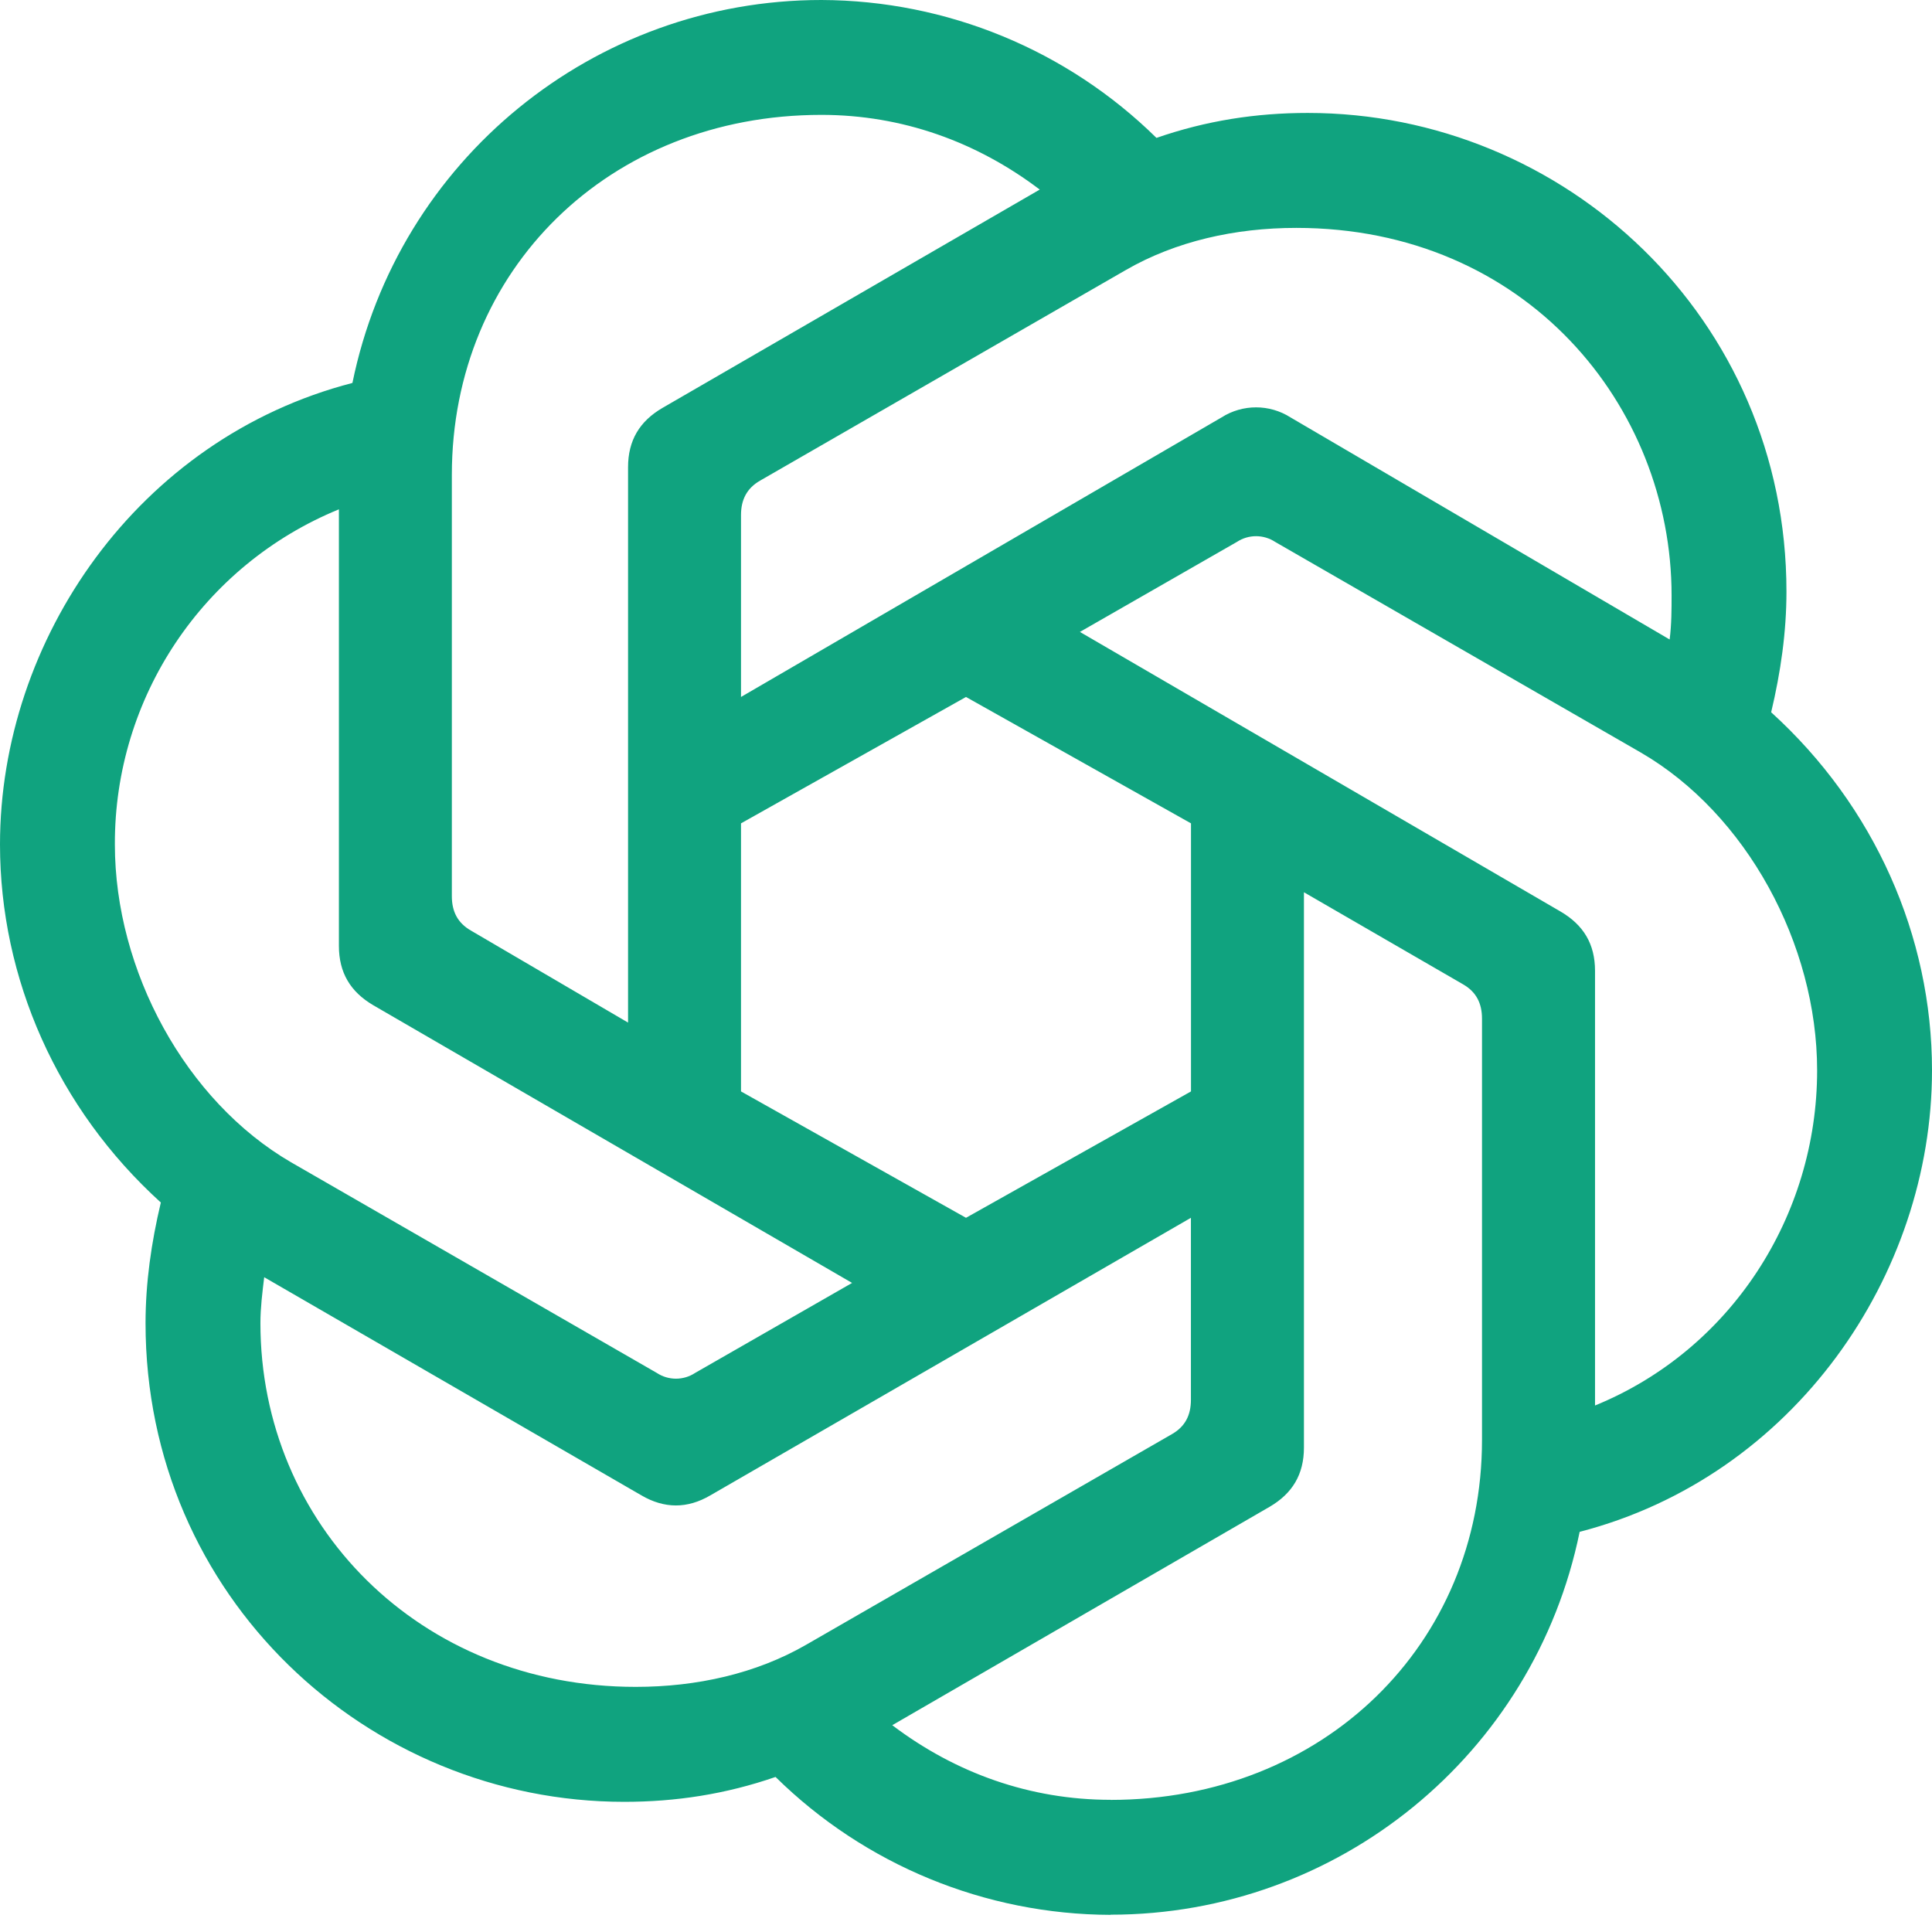
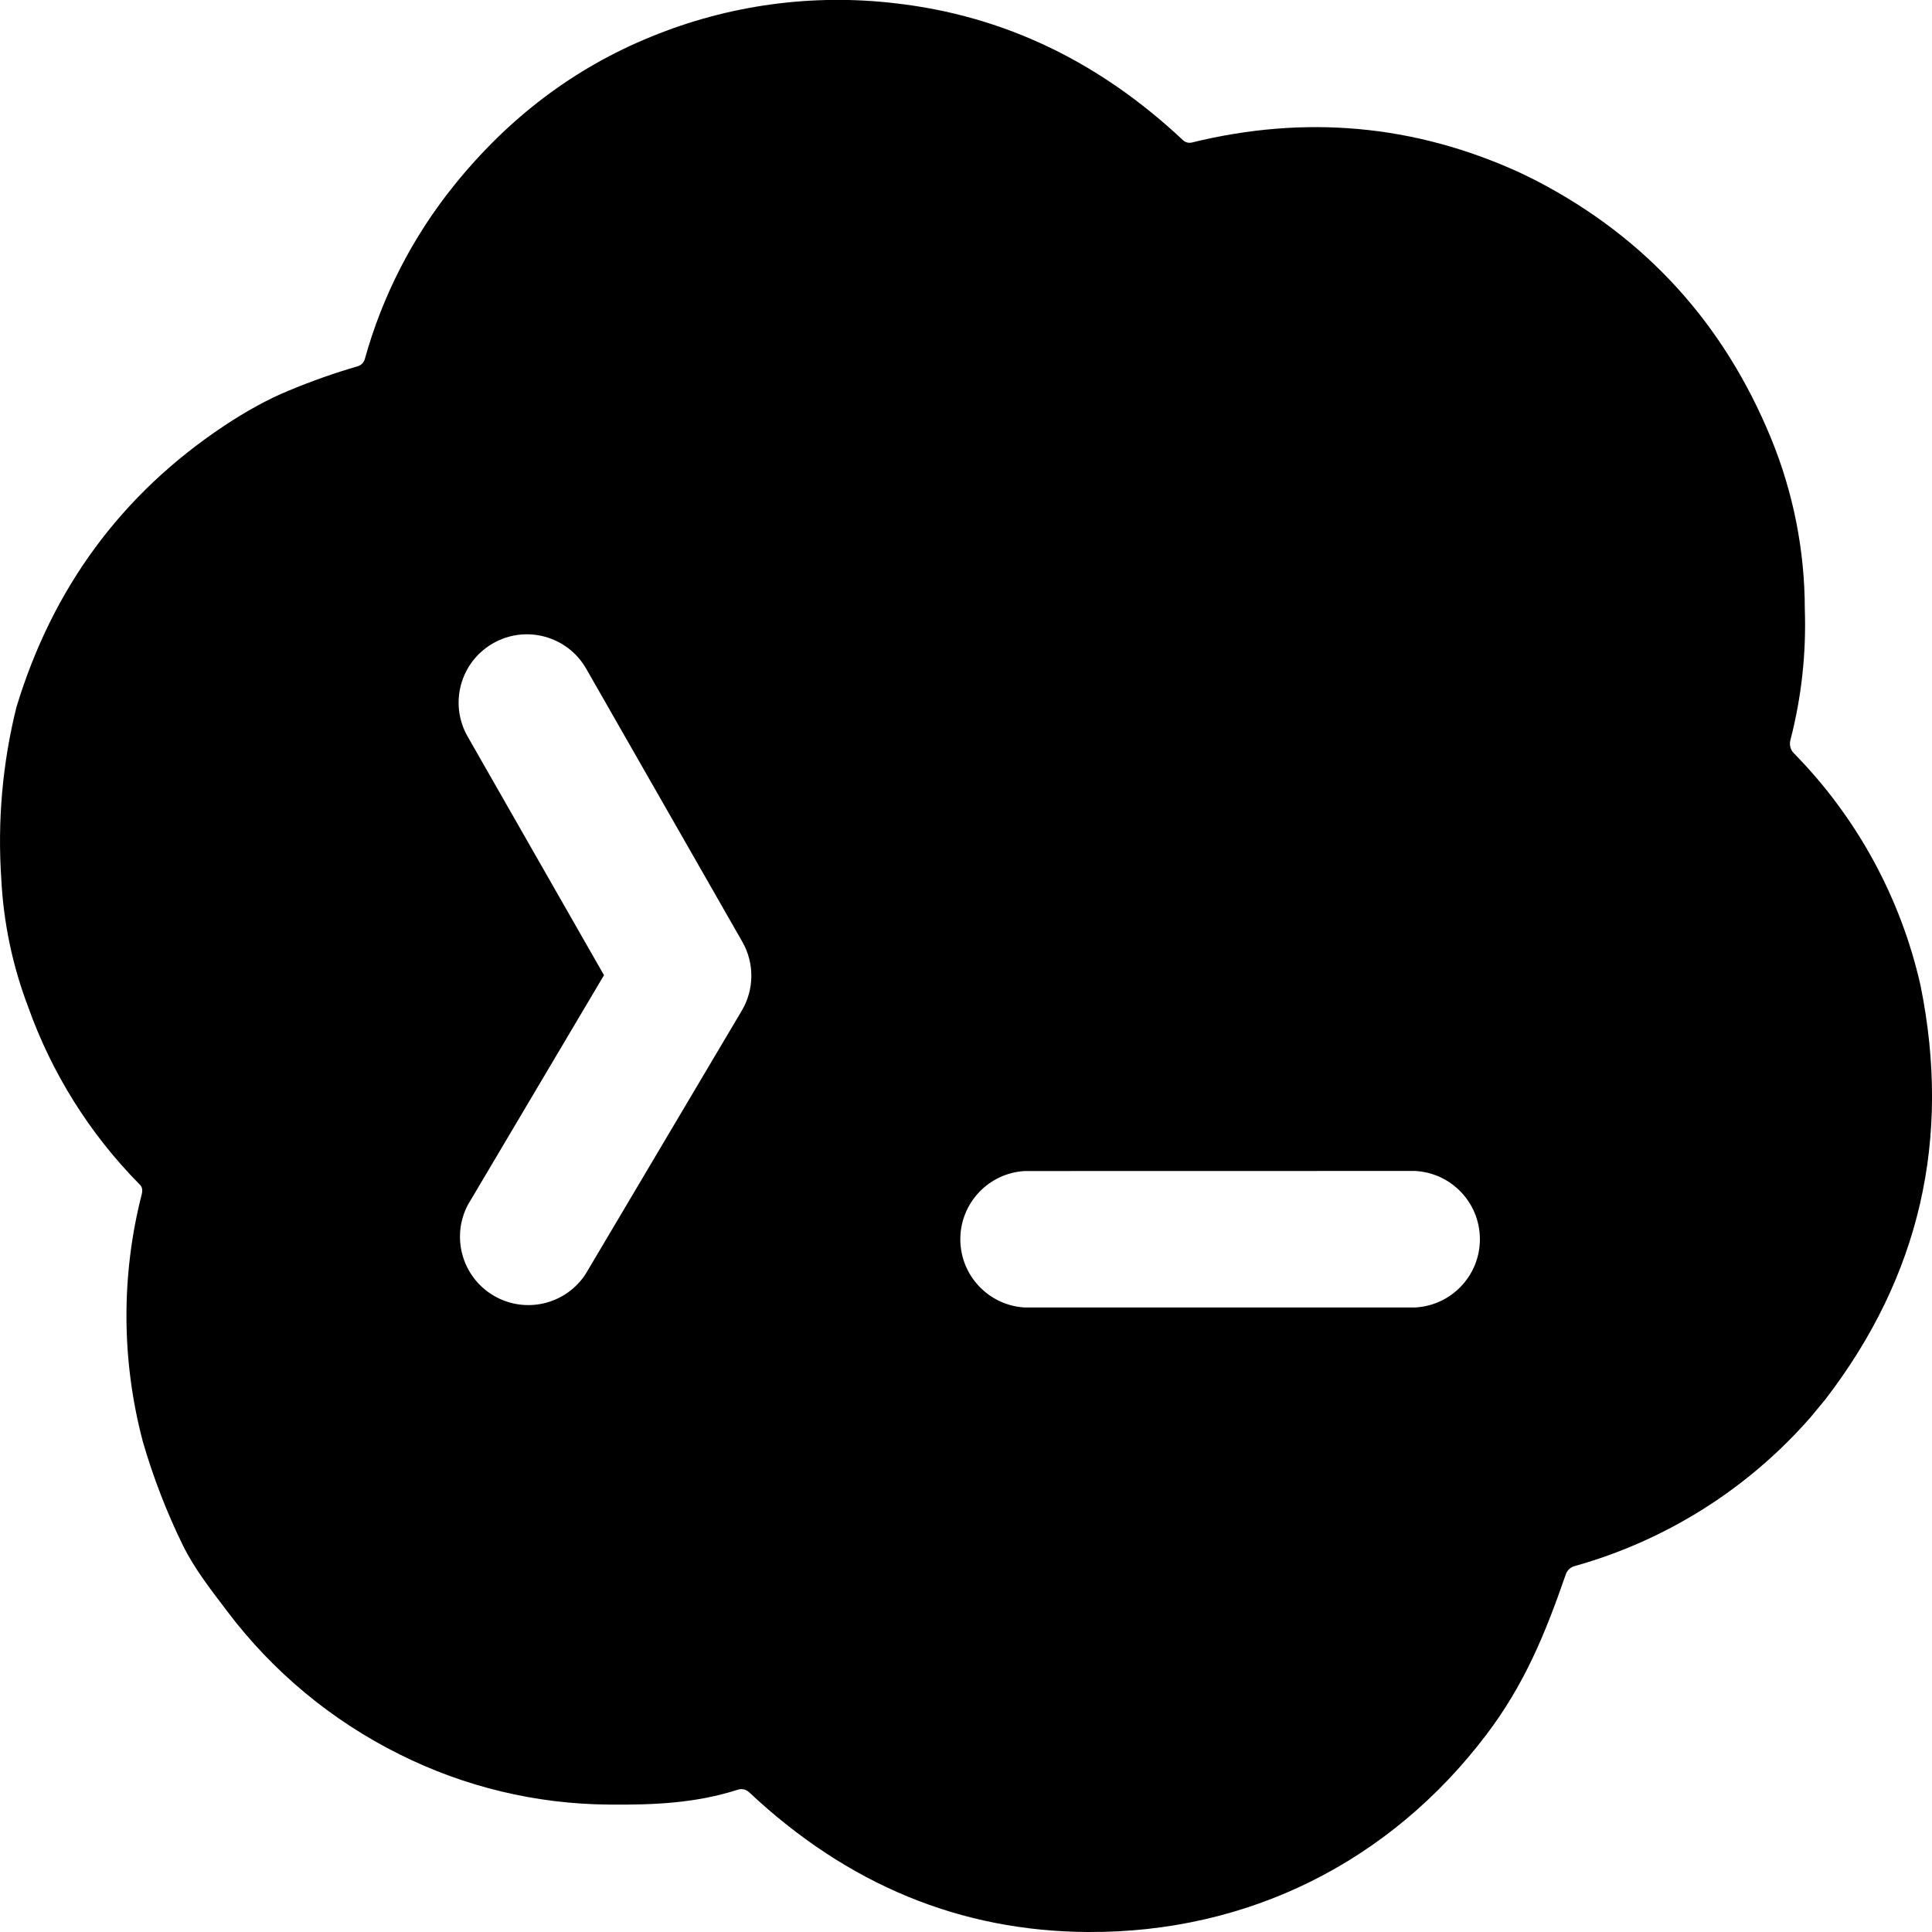
<svg xmlns="http://www.w3.org/2000/svg" viewBox="0 0 24 24">
-   <path fill="#10a37f" d="M9.205 8.658v-2.26c0-.19.072-.333.238-.428l4.543-2.616c.619-.357 1.356-.523 2.117-.523 2.854 0 4.662 2.212 4.662 4.566 0 .167 0 .357-.024.547l-4.71-2.759a.797.797 0 00-.856 0l-5.97 3.473zm10.609 8.8V12.06c0-.333-.143-.57-.429-.737l-5.97-3.473 1.95-1.118a.433.433 0 01.476 0l4.543 2.617c1.309.76 2.189 2.378 2.189 3.948 0 1.808-1.07 3.473-2.76 4.163zM7.802 12.703l-1.95-1.142c-.167-.095-.239-.238-.239-.428V5.899c0-2.545 1.95-4.472 4.591-4.472 1 0 1.927.333 2.712.928L8.23 5.067c-.285.166-.428.404-.428.737v6.898zM12 15.128l-2.795-1.57v-3.33L12 8.658l2.795 1.57v3.33L12 15.128zm1.796 7.23c-1 0-1.927-.332-2.712-.927l4.686-2.712c.285-.166.428-.404.428-.737v-6.898l1.974 1.142c.167.095.238.238.238.428v5.233c0 2.545-1.974 4.472-4.614 4.472zm-5.637-5.303l-4.544-2.617c-1.308-.761-2.188-2.378-2.188-3.948A4.482 4.482 0 014.21 6.327v5.423c0 .333.143.571.428.738l5.947 3.449-1.95 1.118a.432.432 0 01-.476 0zm-.262 3.9c-2.688 0-4.662-2.021-4.662-4.519 0-.19.024-.38.047-.57l4.686 2.71c.286.167.571.167.856 0l5.97-3.448v2.26c0 .19-.07.333-.237.428l-4.543 2.616c-.619.357-1.356.523-2.117.523zm5.899 2.83a5.947 5.947 0 005.827-4.756C22.287 18.339 24 15.84 24 13.296c0-1.665-.713-3.282-1.998-4.448.119-.5.19-.999.19-1.498 0-3.401-2.759-5.947-5.946-5.947-.642 0-1.26.095-1.88.31A5.962 5.962 0 0010.205 0a5.947 5.947 0 00-5.827 4.757C1.713 5.447 0 7.945 0 10.49c0 1.666.713 3.283 1.998 4.448-.119.5-.19 1-.19 1.499 0 3.401 2.759 5.946 5.946 5.946.642 0 1.26-.095 1.88-.309a5.96 5.96 0 004.162 1.713z" />
+   <path fill="#000" fill-rule="evenodd" d="M8.086.457a6.1 6.1 0 0 1 3.046-.415q2 .23 3.564 1.7a.12.12 0 0 0 .107.029q2.112-.519 4.061.366l.063.03l.154.076q2.036 1.055 2.918 3.198a5.6 5.6 0 0 1 .421 2.126a5.7 5.7 0 0 1-.18 1.631a.17.17 0 0 0 .04.155a6 6 0 0 1 1.578 2.891q.577 2.852-1.183 5.14l-.182.22a6.06 6.06 0 0 1-2.934 1.851a.16.16 0 0 0-.108.102c-.255.736-.511 1.364-.987 1.992c-1.199 1.582-2.962 2.462-4.948 2.451q-2.374-.012-4.21-1.736a.14.14 0 0 0-.14-.032c-.518.167-1.04.191-1.604.185a5.9 5.9 0 0 1-2.595-.622a6.06 6.06 0 0 1-2.146-1.781c-.203-.269-.404-.522-.551-.821a8 8 0 0 1-.495-1.283a6.1 6.1 0 0 1-.017-3.064a.2.2 0 0 0 .008-.074a.1.1 0 0 0-.037-.064a6 6 0 0 1-1.38-2.202a5.2 5.2 0 0 1-.333-1.589a6.9 6.9 0 0 1 .188-2.132q.675-2.226 2.577-3.493q.424-.282.802-.438q.429-.179.861-.304a.13.13 0 0 0 .087-.087A6 6 0 0 1 5.635 2.31Q6.655 1.04 8.086.457m-.804 7.85a.848.848 0 0 0-1.473.842l1.694 2.965l-1.688 2.848a.849.849 0 0 0 1.46.864l1.94-3.272a.85.85 0 0 0 .007-.854zm5.446 6.24a.849.849 0 0 0 0 1.695h4.848a.849.849 0 0 0 0-1.696z" />
</svg>
